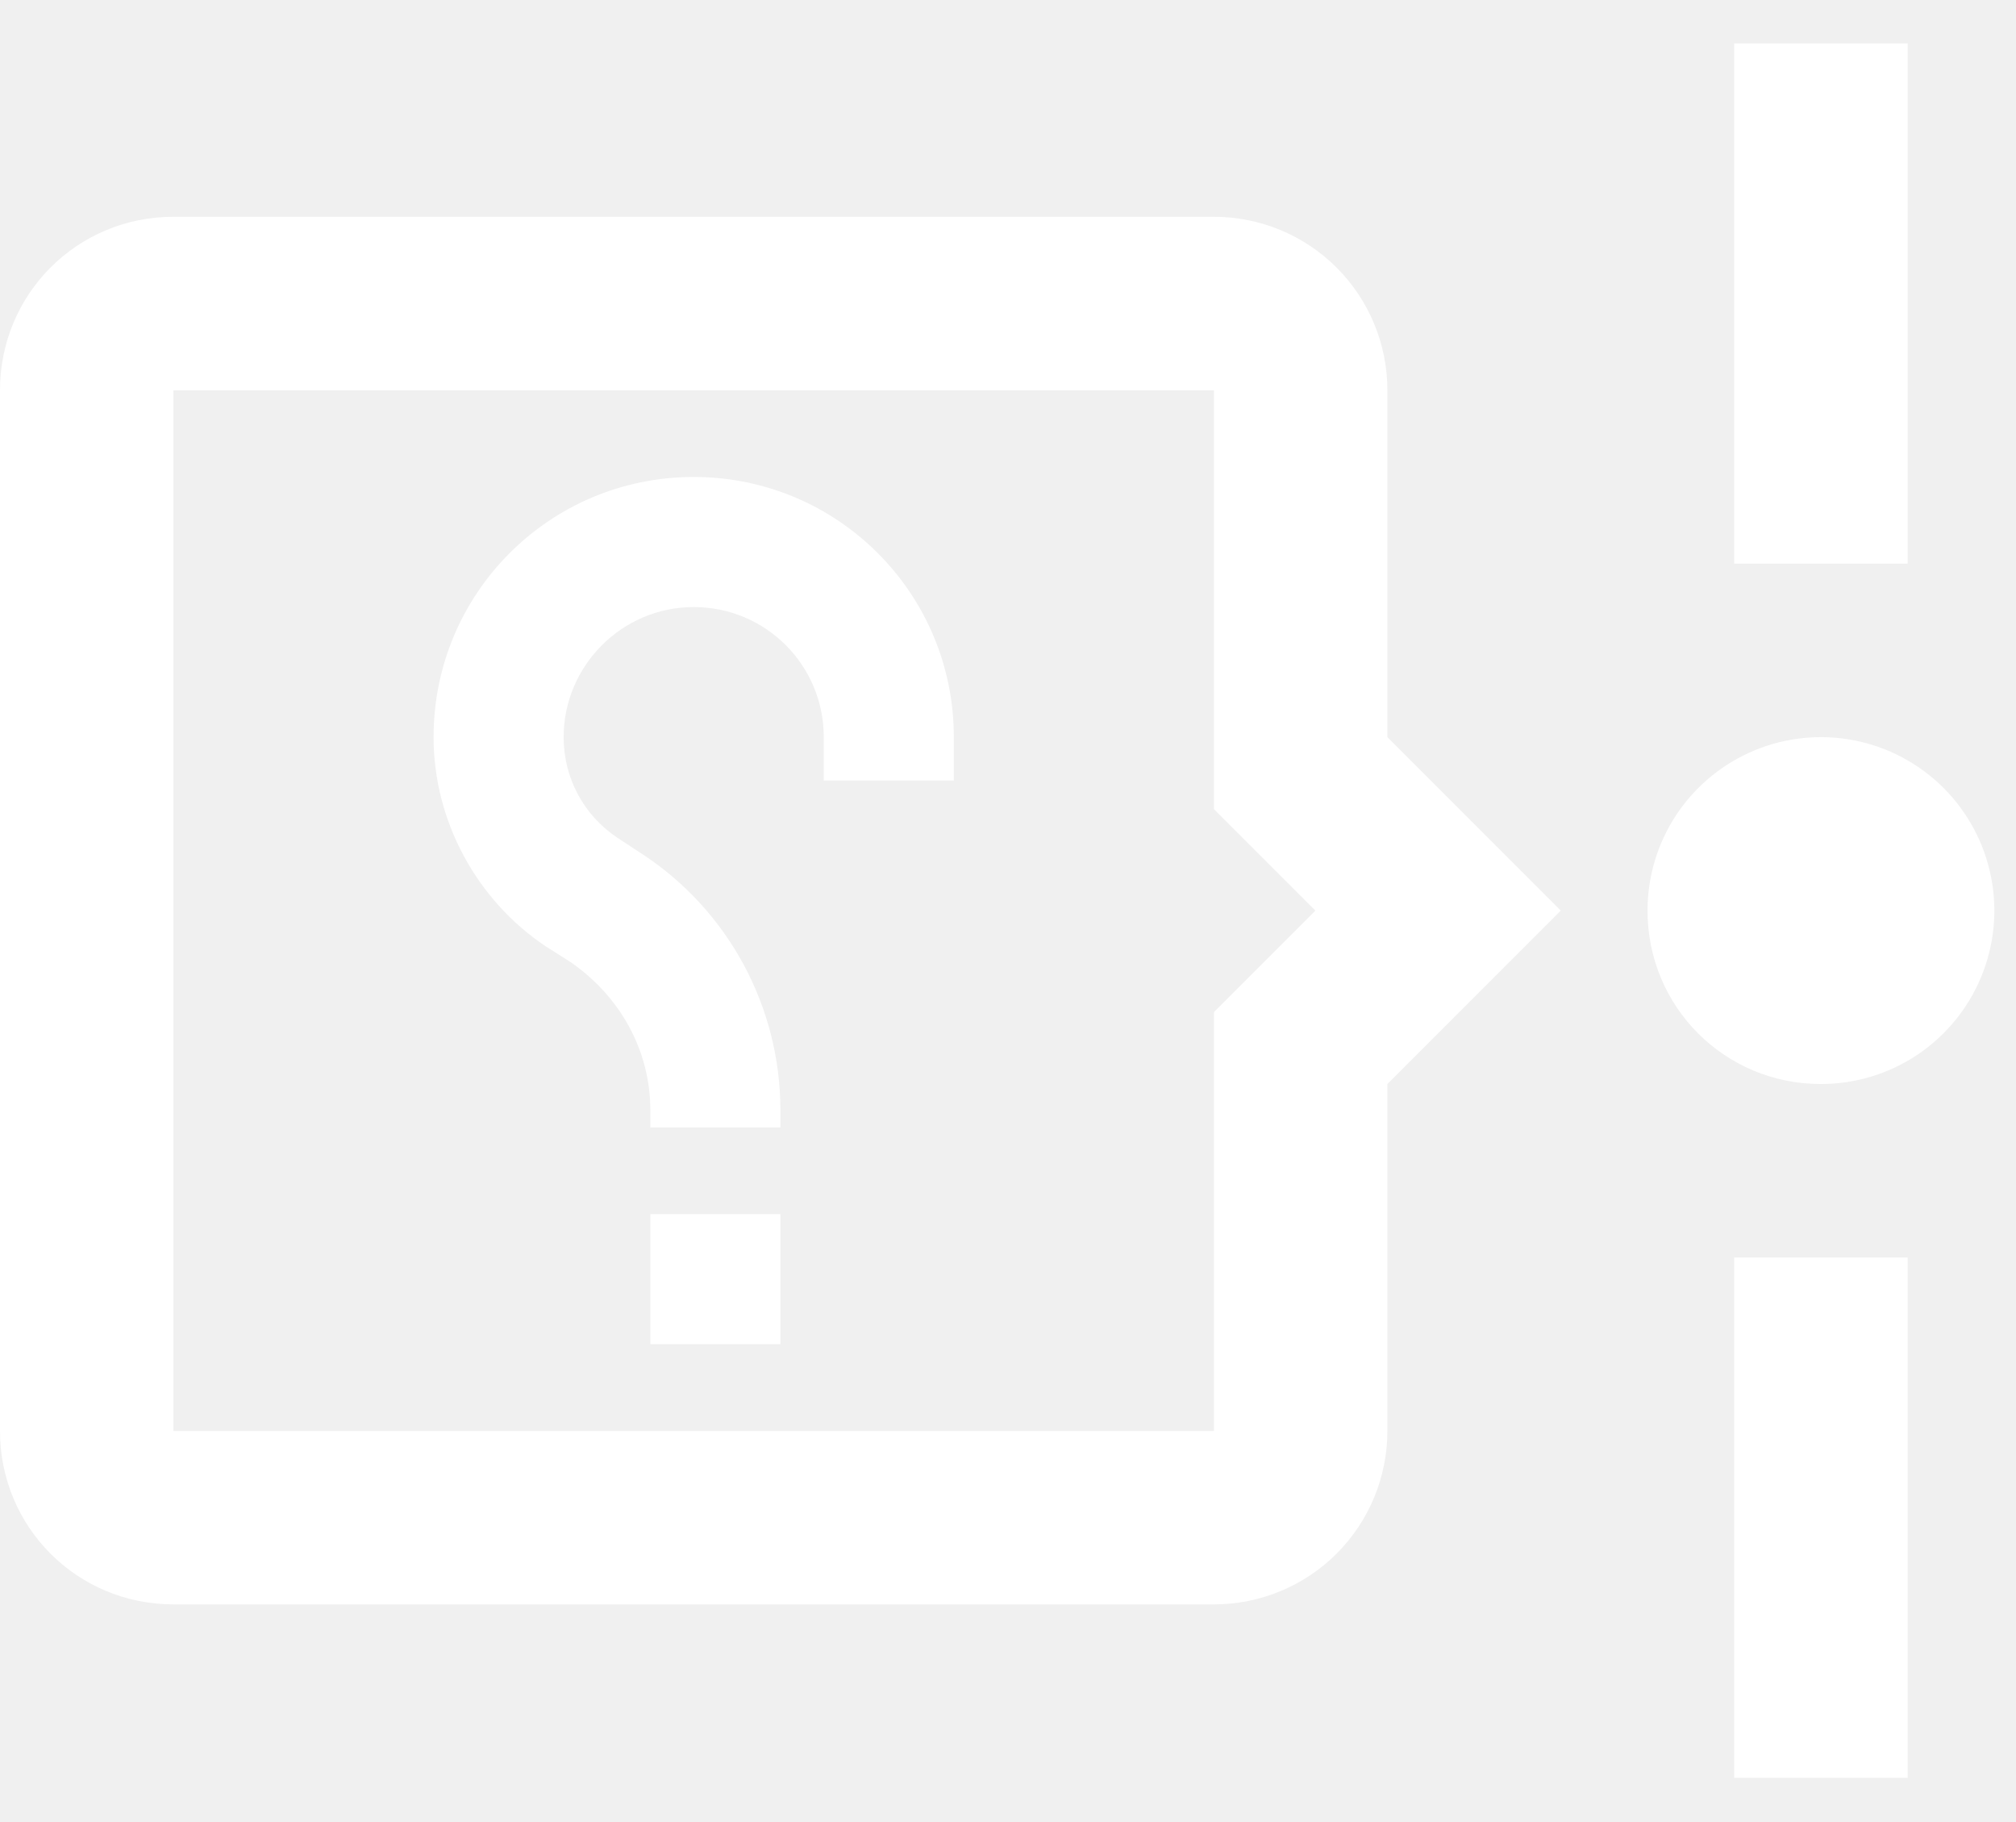
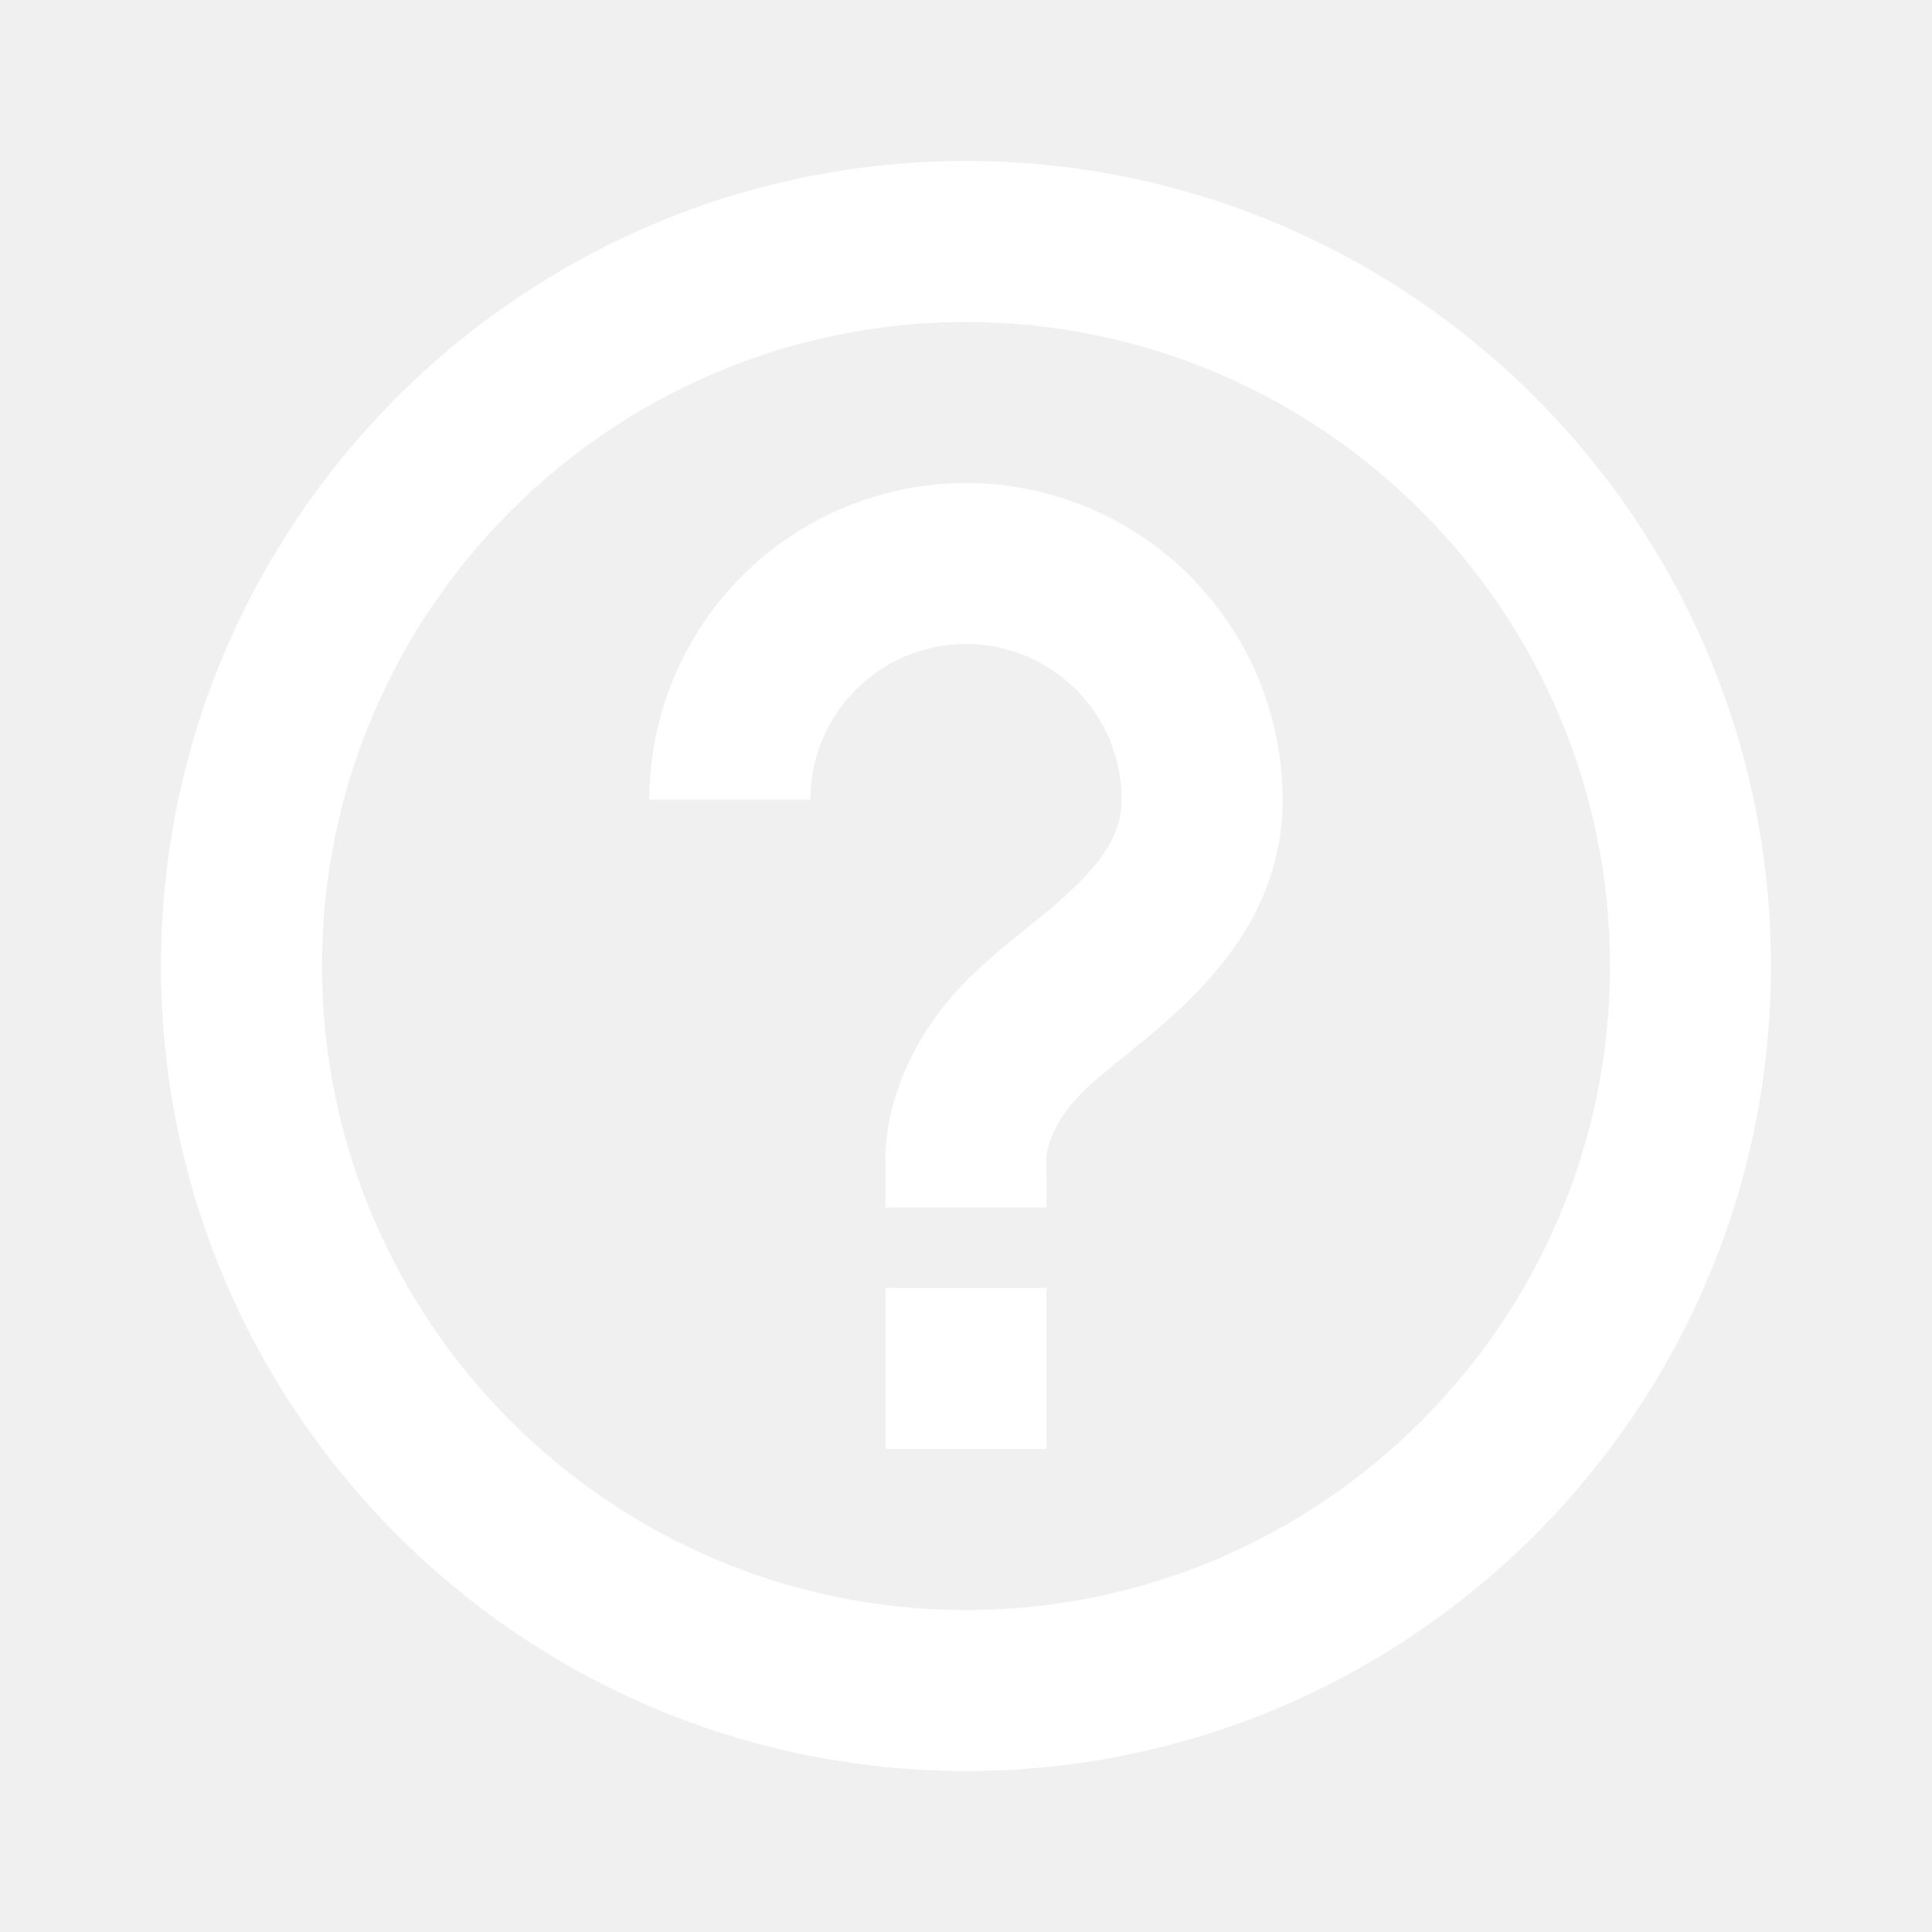
- <svg xmlns="http://www.w3.org/2000/svg" width="31" height="28" viewBox="0 0 31 28" fill="none">
-   <path d="M25.334 14C25.334 15.48 26.52 16.666 28 16.666C28.528 16.666 29.043 16.51 29.482 16.217C29.92 15.924 30.262 15.508 30.464 15.02C30.666 14.533 30.719 13.997 30.616 13.48C30.513 12.962 30.259 12.487 29.886 12.114C29.513 11.741 29.038 11.487 28.521 11.384C28.003 11.281 27.467 11.334 26.98 11.536C26.493 11.738 26.076 12.08 25.783 12.518C25.49 12.957 25.334 13.472 25.334 14ZM26.667 0.667V8.666H29.334V0.667H26.667ZM29.334 27.333V19.333H26.667V27.333H29.334ZM0 6V22C0 23.48 1.187 24.666 2.667 24.666H18.667C19.374 24.666 20.052 24.386 20.553 23.886C21.053 23.385 21.334 22.707 21.334 22V16.666L24 14L21.334 11.333V6C21.334 5.293 21.053 4.614 20.553 4.114C20.052 3.614 19.374 3.333 18.667 3.333H2.667C1.187 3.333 0 4.52 0 6ZM2.667 6H18.667V12.44L20.227 14L18.667 15.56V22H2.667V6ZM10 18.666V20.666H12V18.666H10ZM12.667 12H14.667V11.333C14.667 9.12 12.88 7.333 10.667 7.333C8.454 7.333 6.667 9.12 6.667 11.333C6.667 12.627 7.334 13.84 8.387 14.546L8.787 14.8C9.547 15.333 10 16.16 10 17.067V17.333H12V17.067C12 15.48 11.2 14 9.88 13.133L9.494 12.88C8.974 12.533 8.667 11.96 8.667 11.333C8.667 10.24 9.56 9.333 10.667 9.333C11.774 9.333 12.667 10.226 12.667 11.333V12Z" fill="white" />
+ <svg xmlns="http://www.w3.org/2000/svg" width="40" height="40" viewBox="0 0 40 40" fill="none">
+   <path d="M20 10C18.262 10.002 16.595 10.694 15.366 11.923C14.137 13.152 13.446 14.818 13.443 16.557H16.777C16.777 14.778 18.223 13.333 20 13.333C21.777 13.333 23.223 14.778 23.223 16.557C23.223 17.553 22.422 18.277 21.197 19.267C20.797 19.58 20.412 19.913 20.045 20.265C18.382 21.927 18.333 23.692 18.333 23.888V25H21.667L21.665 23.945C21.667 23.918 21.72 23.302 22.4 22.623C22.65 22.373 22.965 22.123 23.292 21.86C24.59 20.808 26.555 19.22 26.555 16.557C26.554 14.818 25.863 13.152 24.634 11.922C23.405 10.693 21.738 10.002 20 10ZM18.333 26.667H21.667V30H18.333V26.667Z" fill="white" />
+   <path d="M20 3.333C10.81 3.333 3.333 10.81 3.333 20C3.333 29.19 10.81 36.667 20 36.667C29.19 36.667 36.666 29.19 36.666 20C36.666 10.81 29.19 3.333 20 3.333ZM20 33.334C12.648 33.334 6.666 27.352 6.666 20C6.666 12.649 12.648 6.667 20 6.667C27.351 6.667 33.333 12.649 33.333 20C33.333 27.352 27.351 33.334 20 33.334Z" fill="white" />
</svg>
